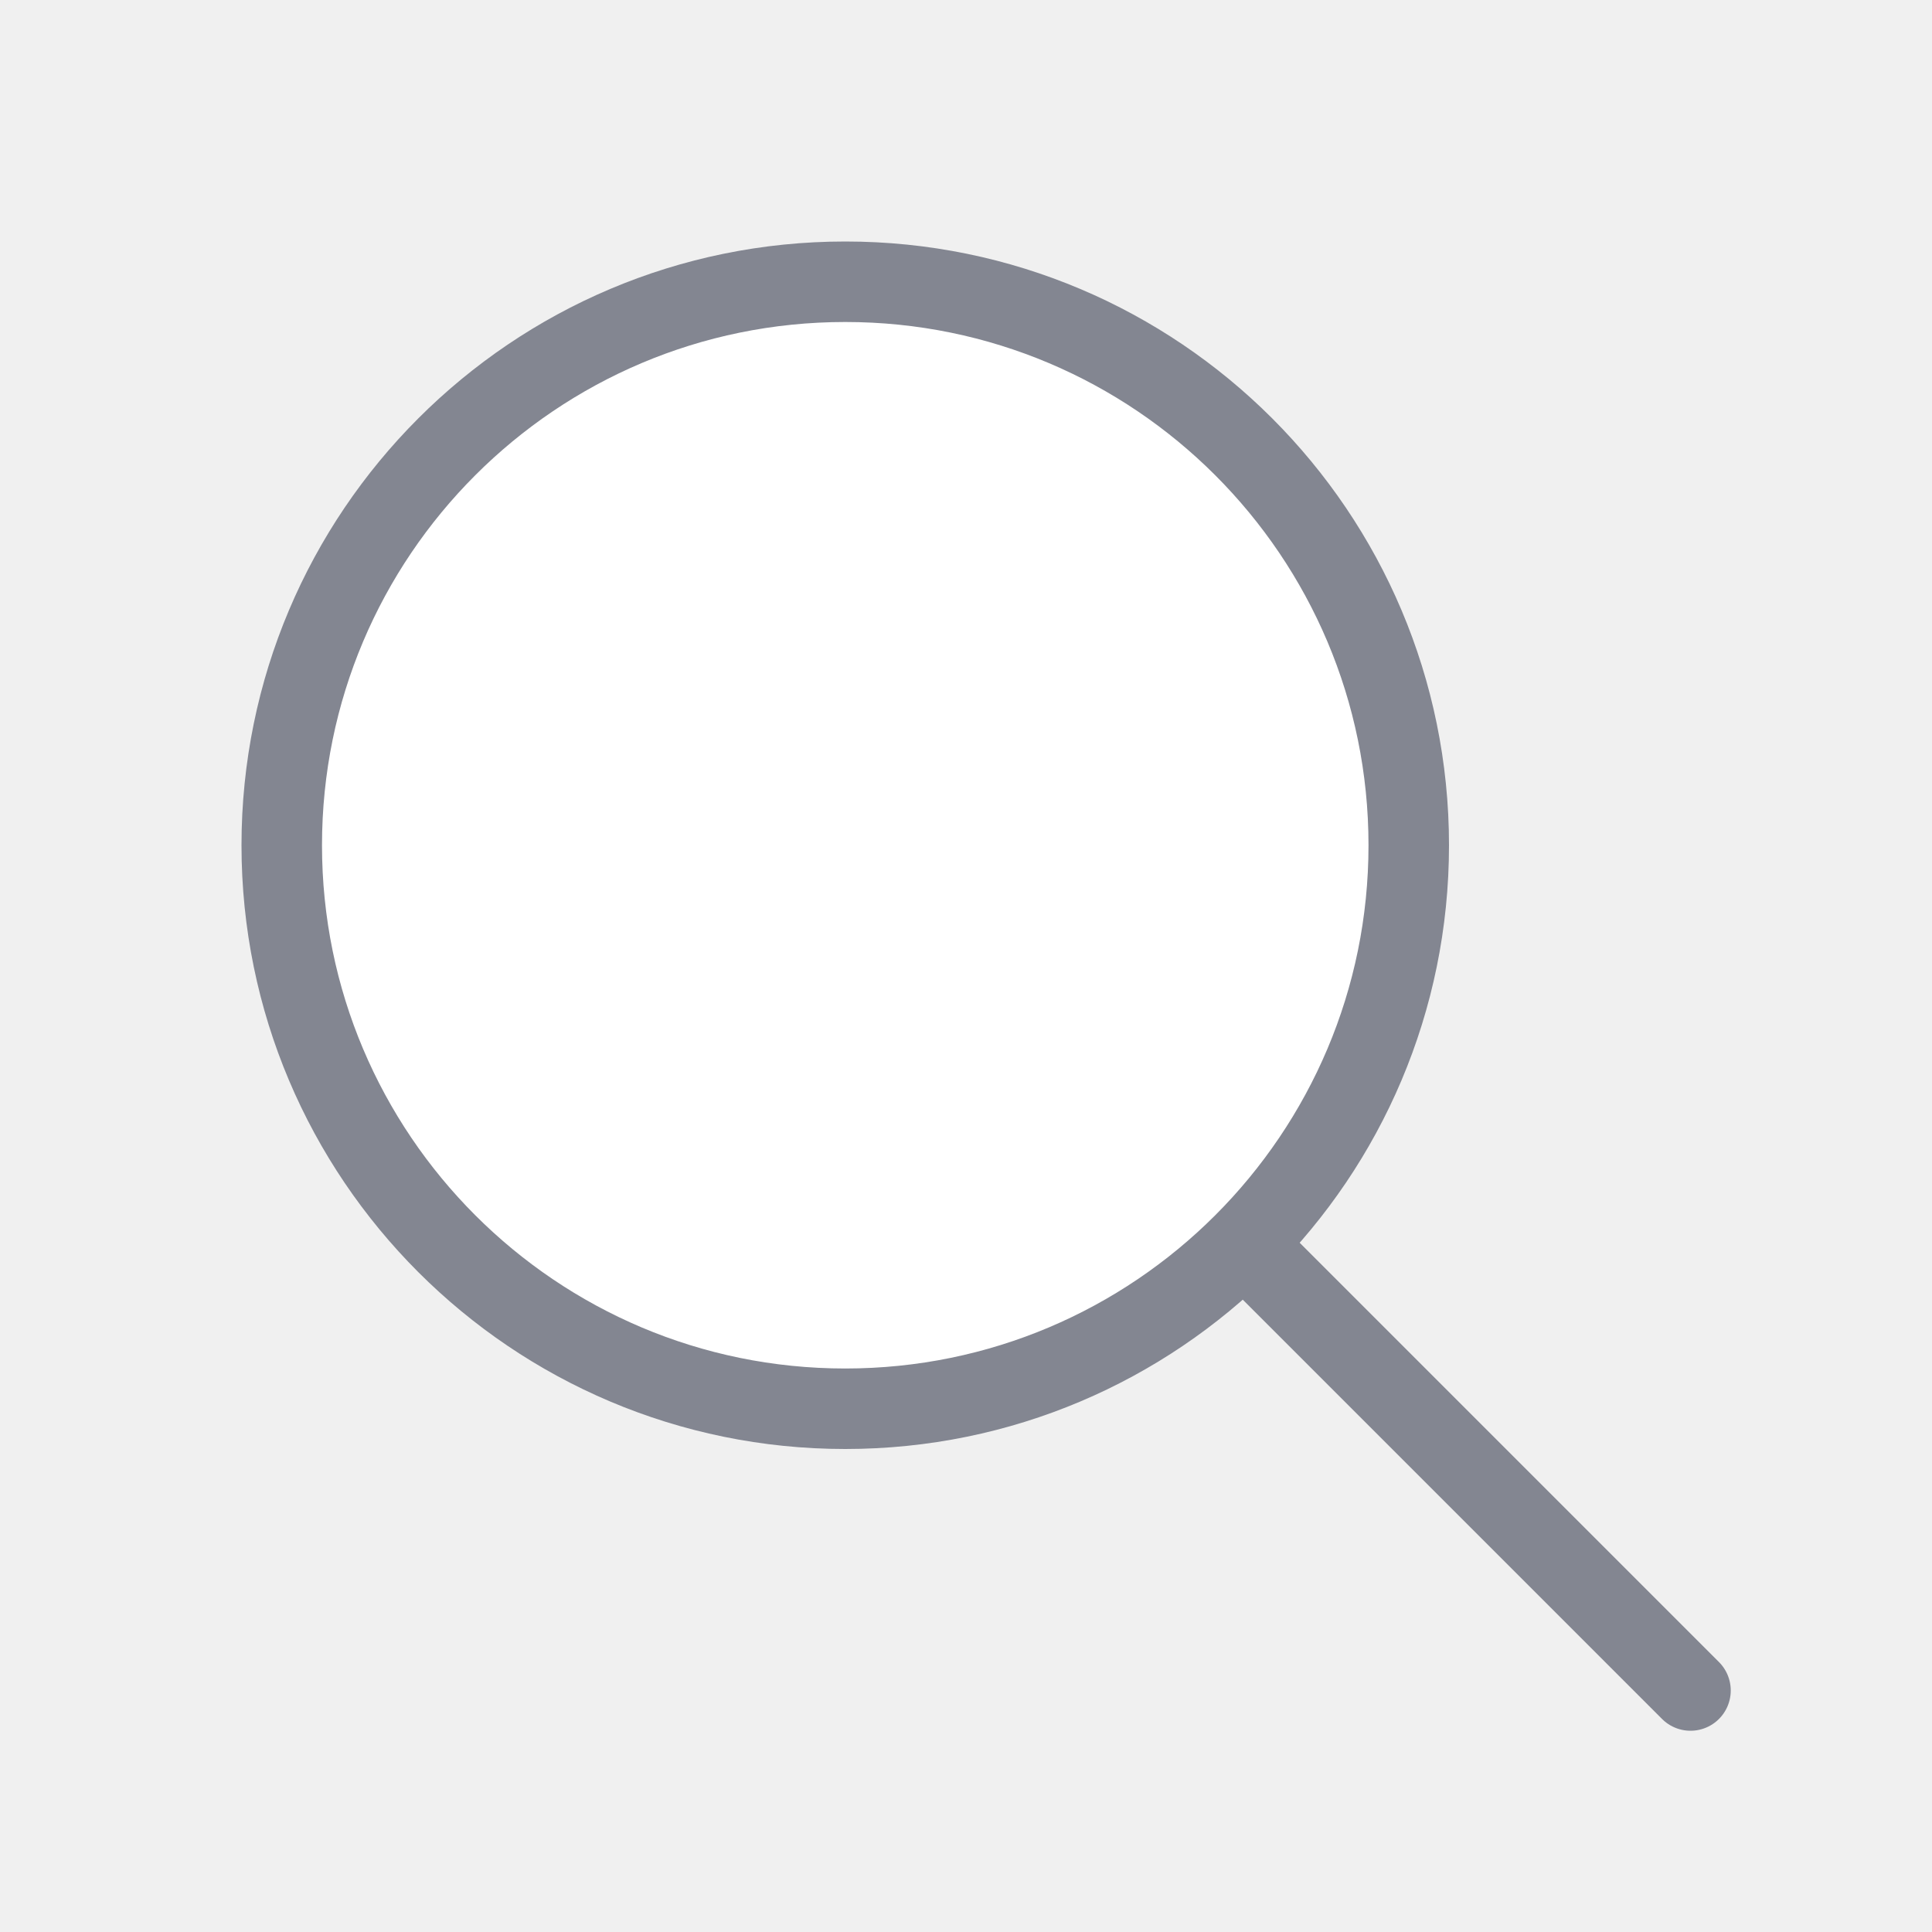
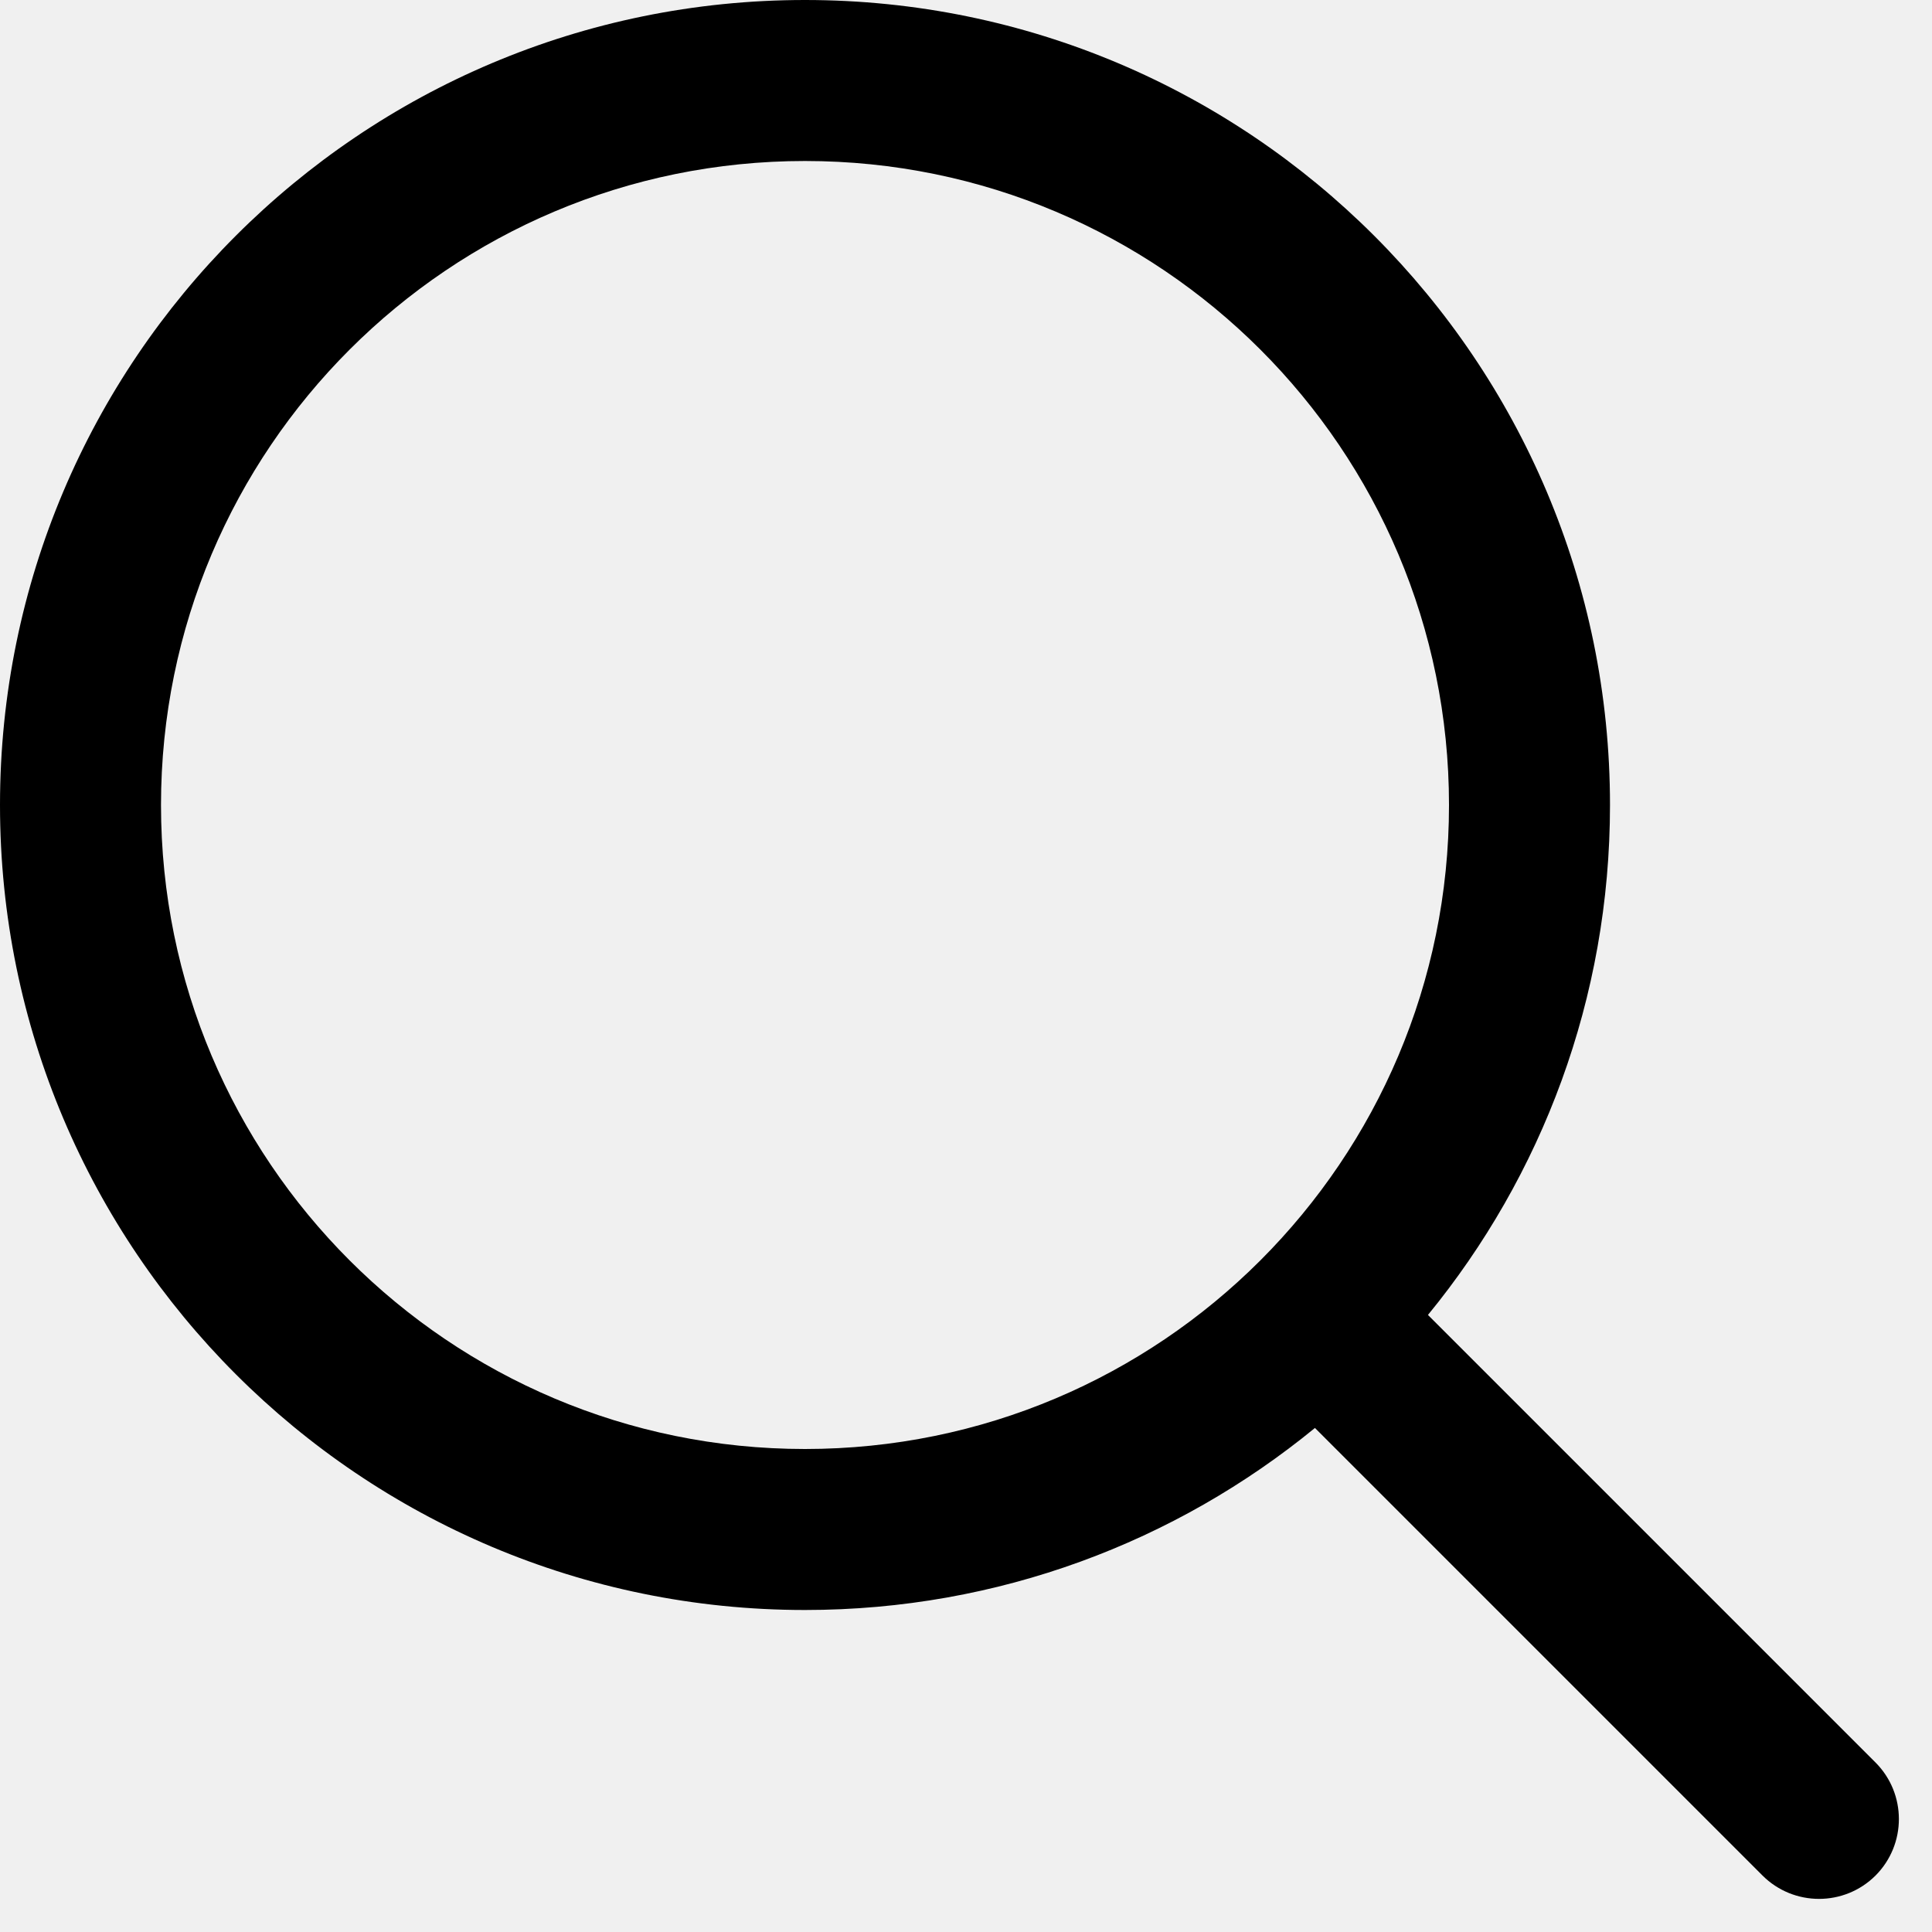
- <svg xmlns="http://www.w3.org/2000/svg" width="24" height="24" viewBox="0 0 24 24" fill="none">
-   <path d="M10 10L21 21" stroke="#838691" stroke-linecap="round" stroke-linejoin="round" />
-   <circle cx="10.5" cy="10.5" r="7" fill="white" stroke="#838691" />
+ <svg xmlns="http://www.w3.org/2000/svg" width="18" height="18" viewBox="0 0 18 18" fill="none">
+   <path fill-rule="evenodd" clip-rule="evenodd" d="M13.5 7.5C13.5 10.814 10.814 13.5 7.5 13.5C4.186 13.5 1.5 10.814 1.5 7.5C1.5 4.186 4.186 1.5 7.5 1.5C10.814 1.5 13.5 4.186 13.5 7.5ZM12.251 13.304C10.957 14.364 9.303 15 7.5 15C3.358 15 0 11.642 0 7.5C0 3.358 3.358 0 7.5 0C11.642 0 15 3.358 15 7.5C15 9.303 14.364 10.957 13.304 12.251L17.474 16.421C17.764 16.712 17.764 17.183 17.474 17.474C17.183 17.764 16.712 17.764 16.421 17.474L12.251 13.304Z" fill="black" />
</svg>
